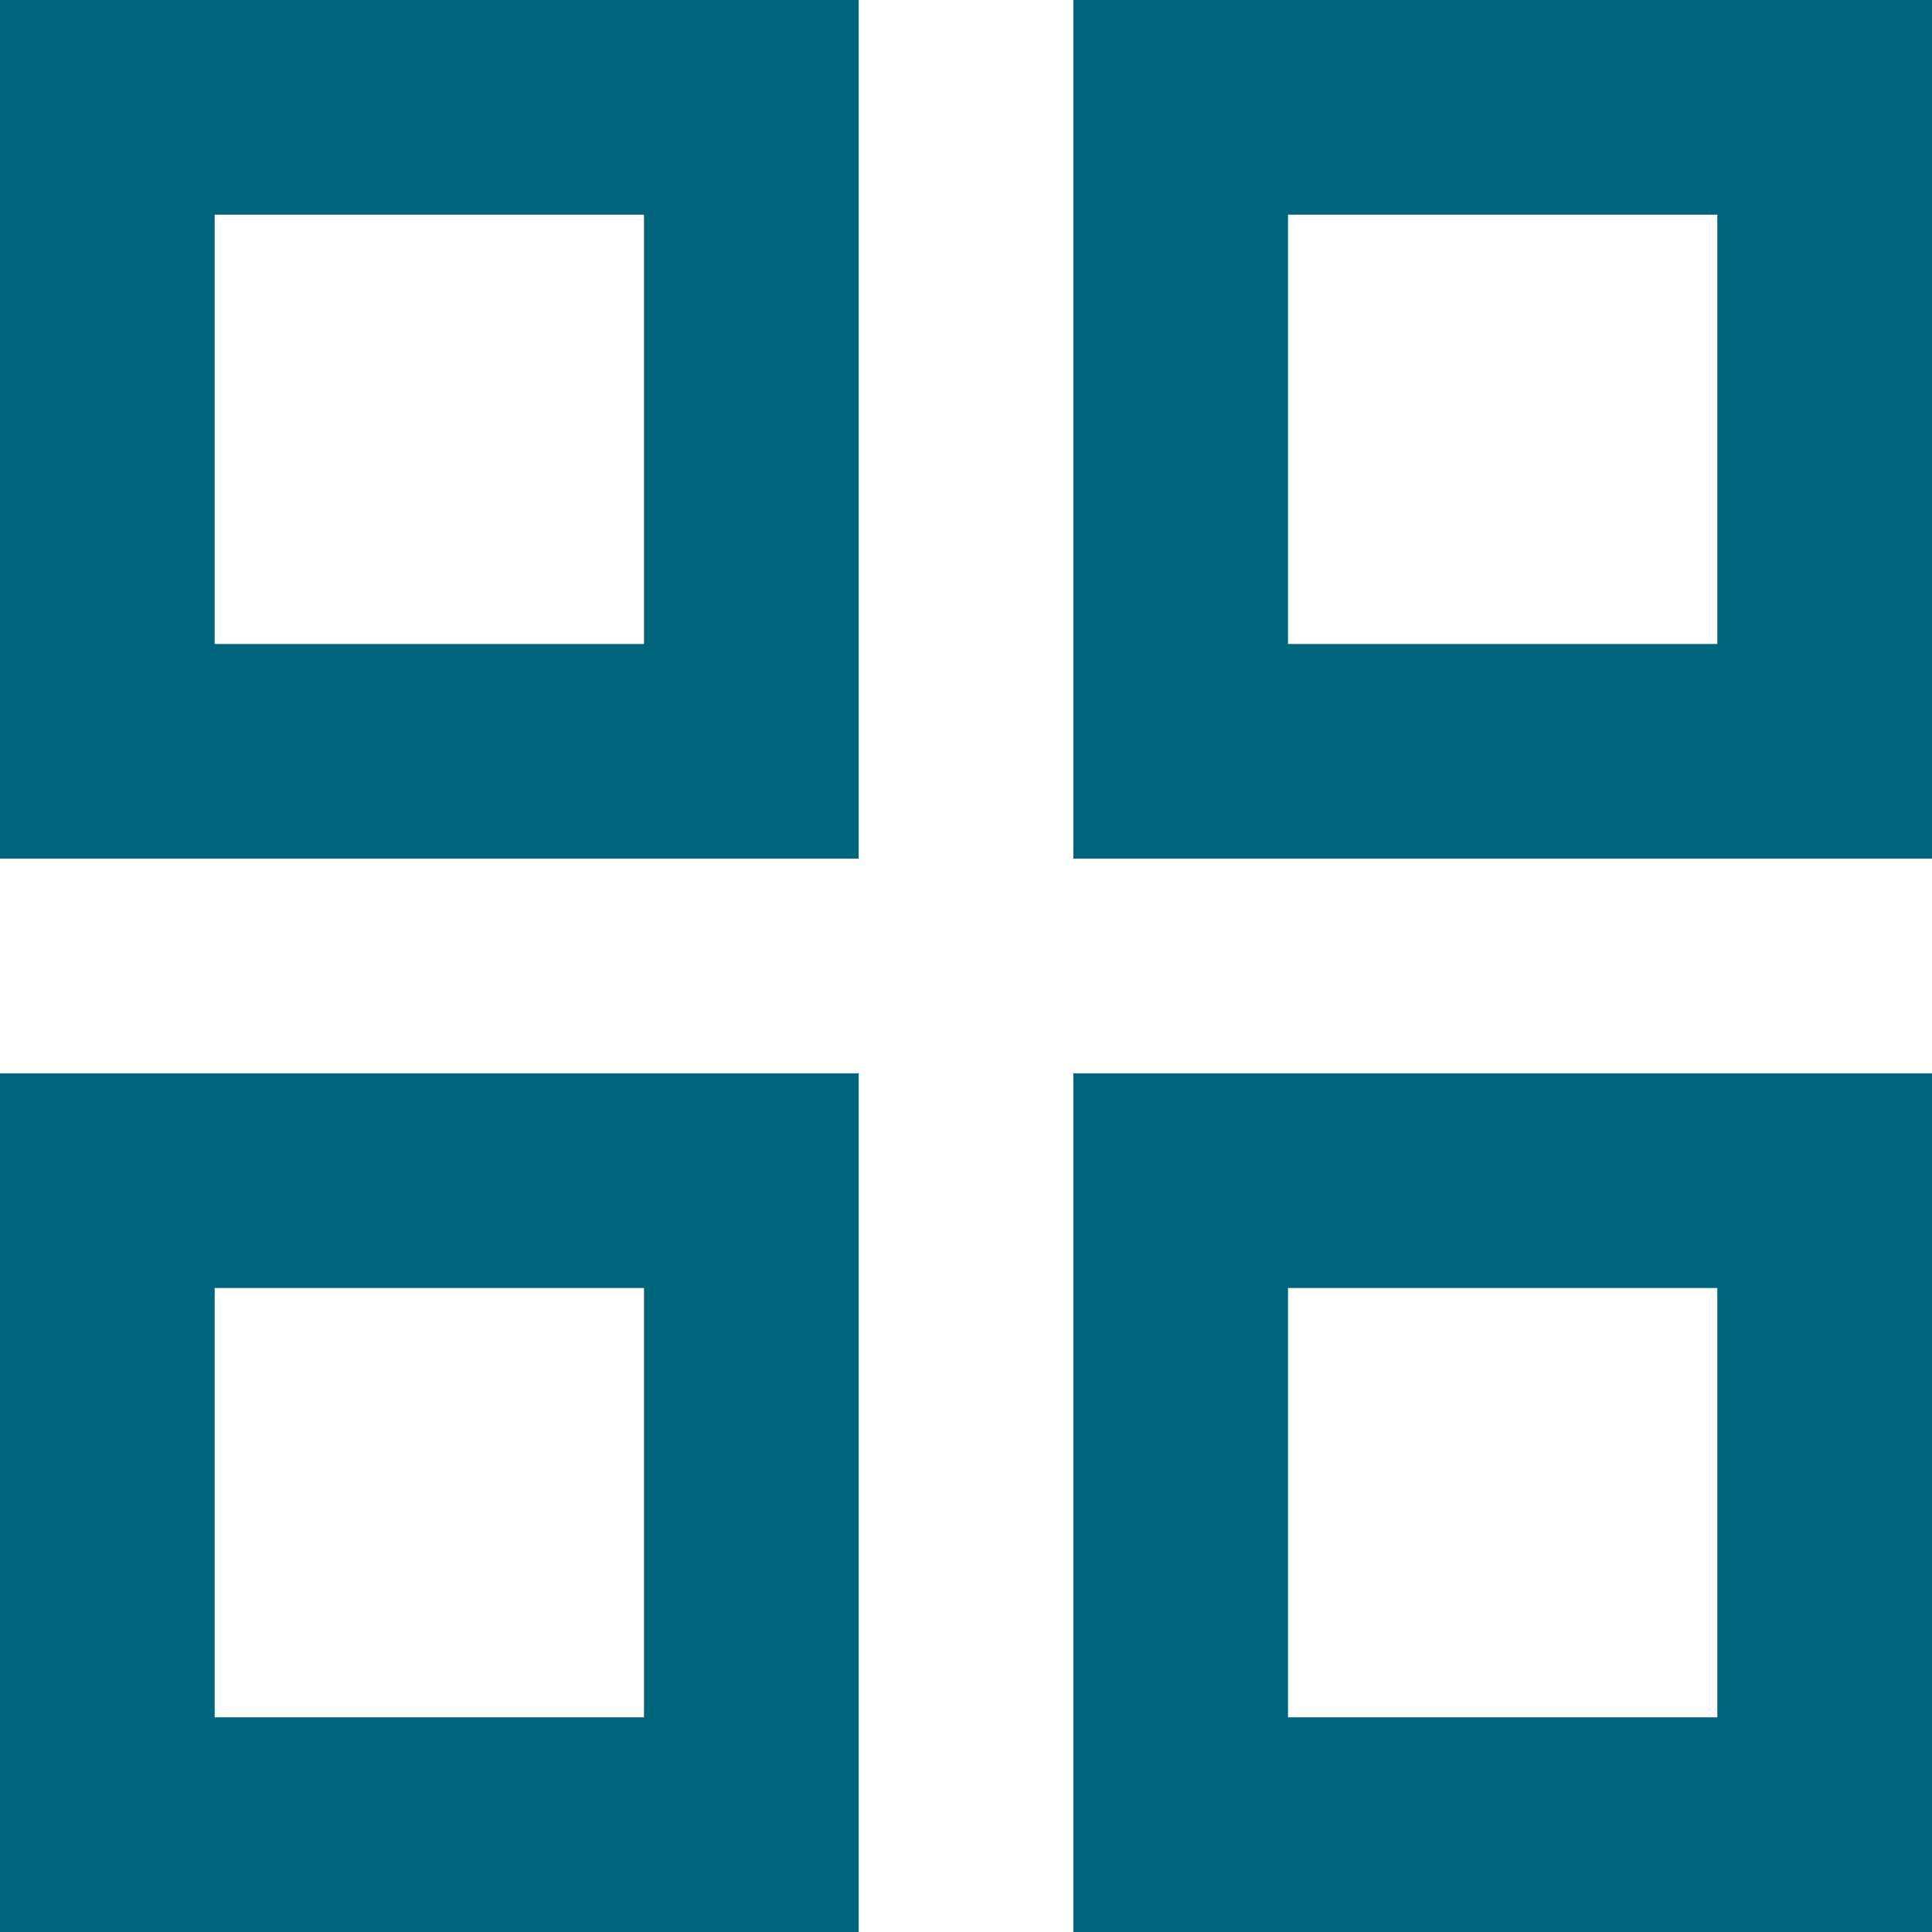
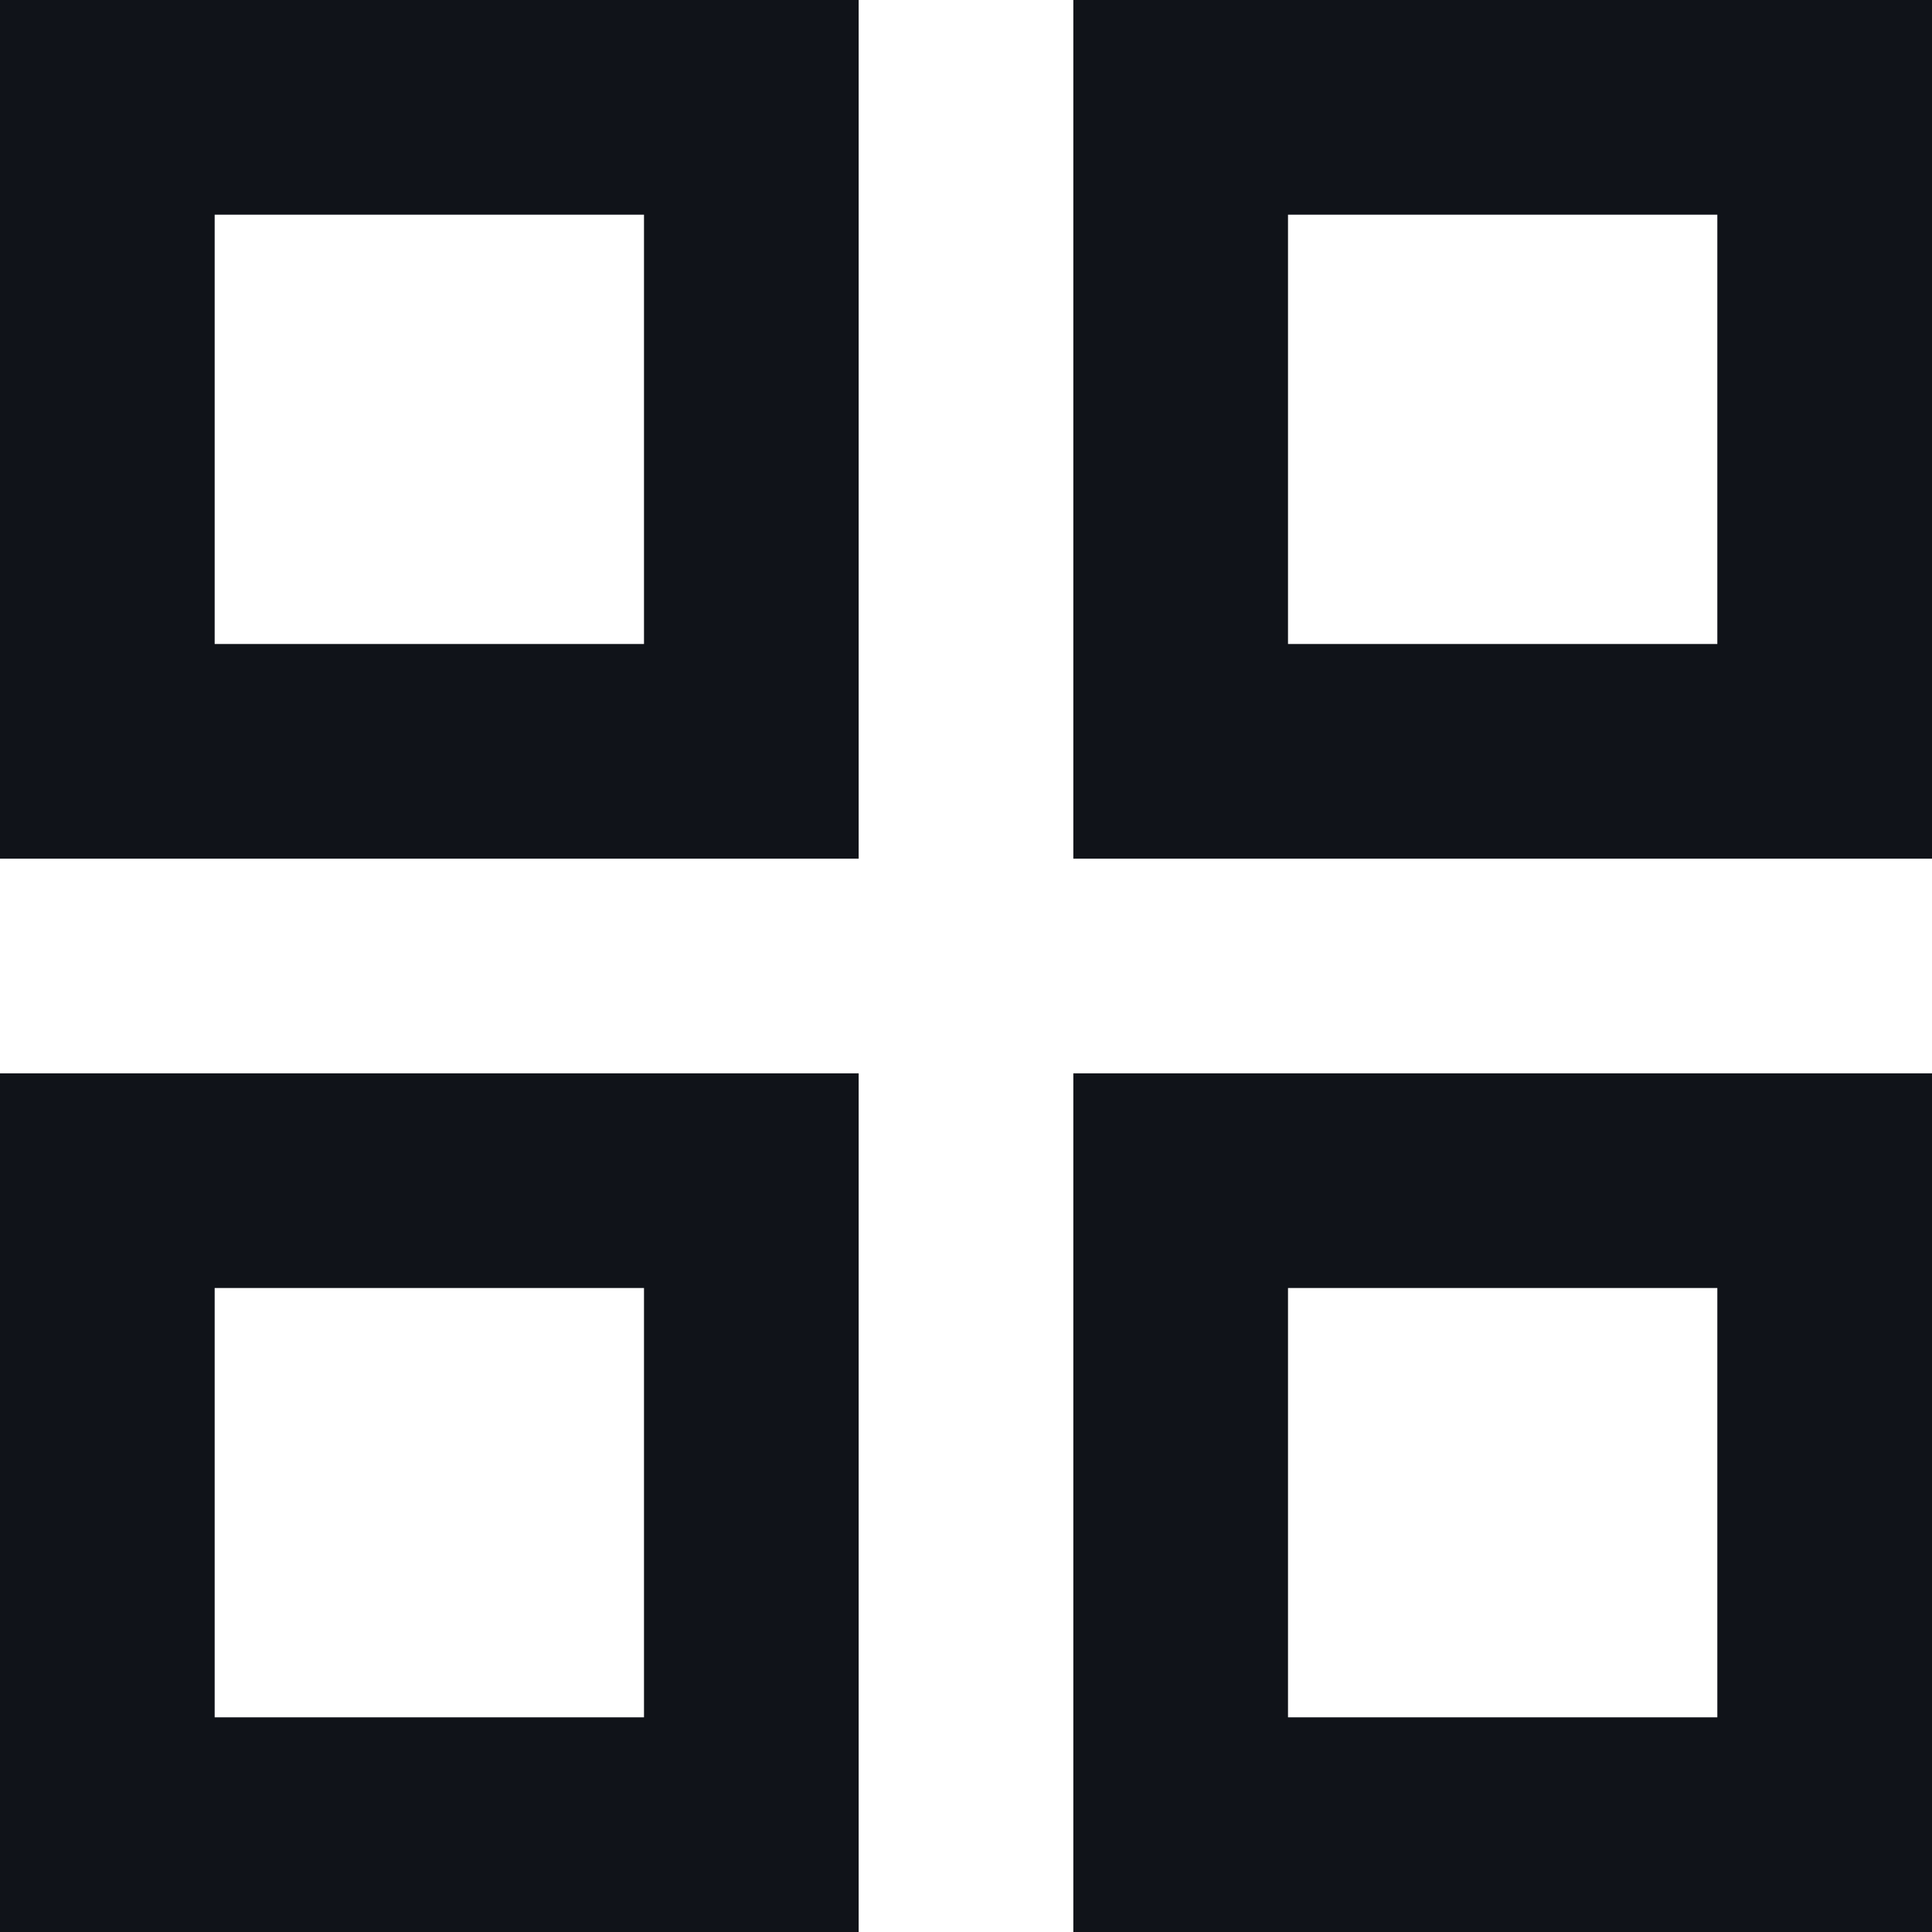
<svg xmlns="http://www.w3.org/2000/svg" width="18" height="18" viewBox="0 0 18 18" fill="none">
-   <path d="M0 8V0H8V8H0ZM0 18V10H8V18H0ZM10 8V0H18V8H10ZM10 18V10H18V18H10ZM2 6H6V2H2V6ZM12 6H16V2H12V6ZM12 16H16V12H12V16ZM2 16H6V12H2V16Z" fill="#00647D" />
+   <path d="M0 8V0H8V8H0ZM0 18V10H8V18H0ZM10 8V0H18V8H10ZM10 18V10H18V18H10ZM2 6H6V2H2V6ZM12 6H16V2H12V6ZM12 16H16V12H12V16ZM2 16H6V12H2V16Z" fill="#101319" />
</svg>
